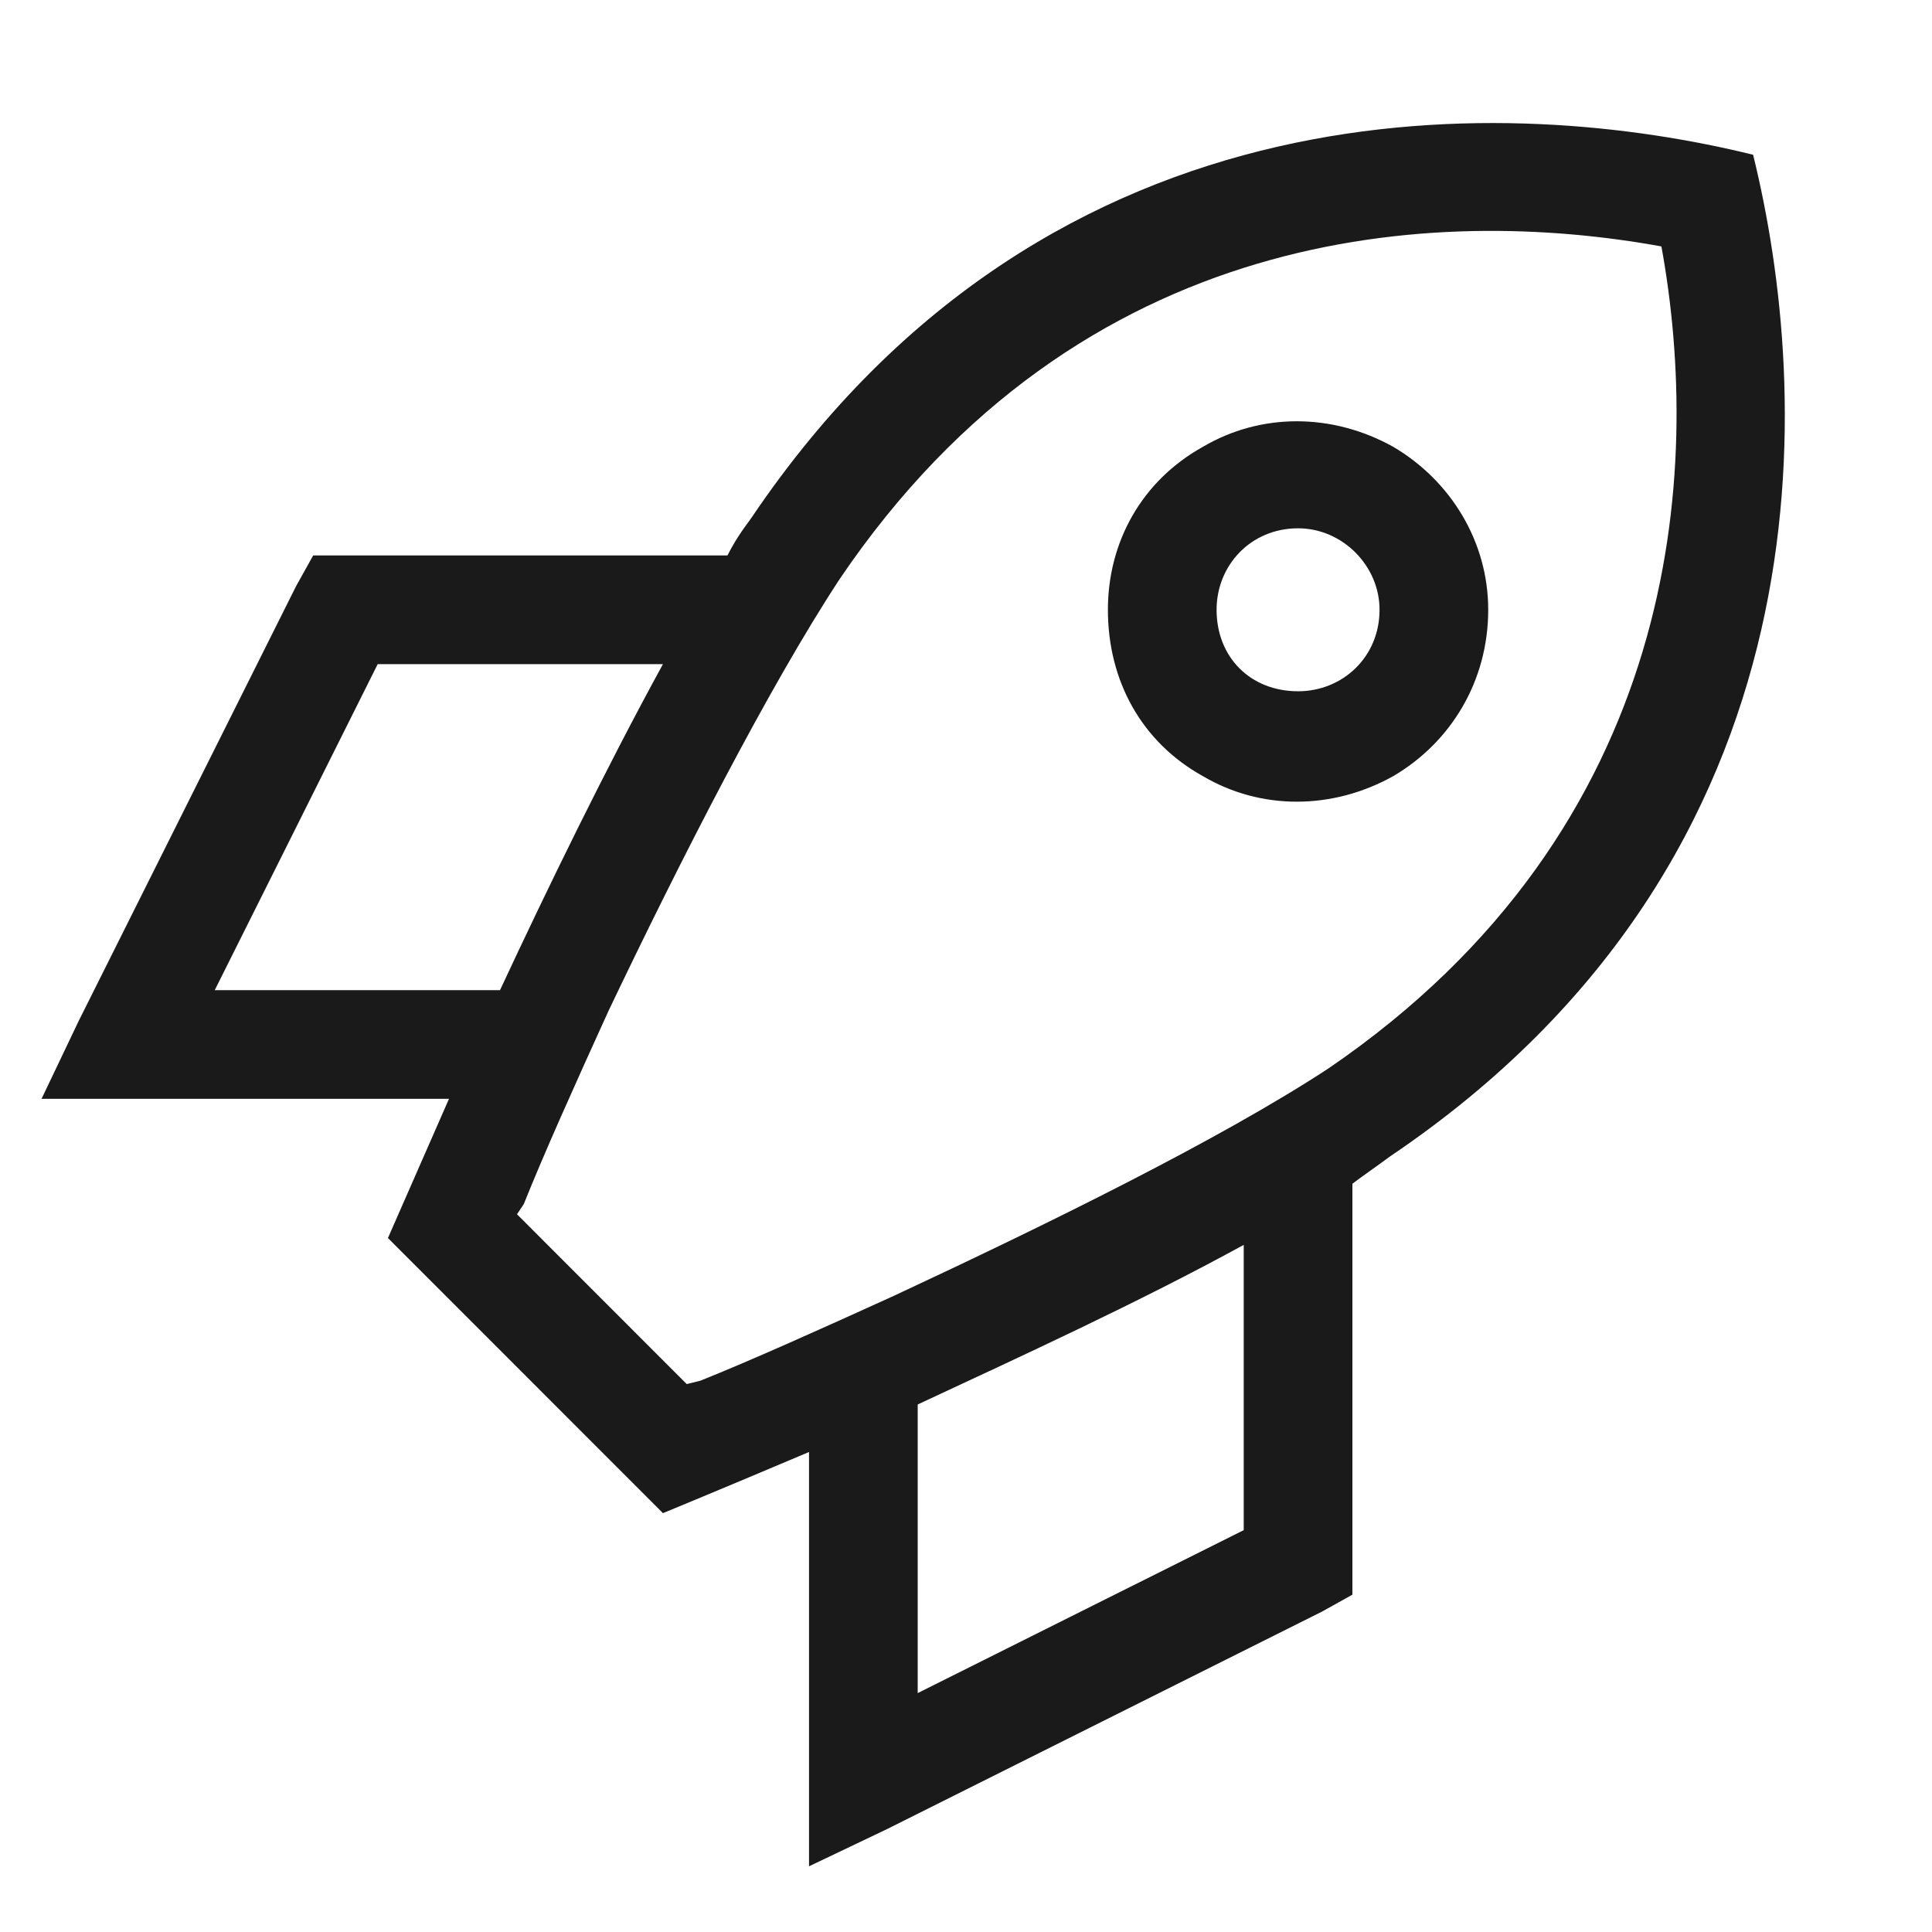
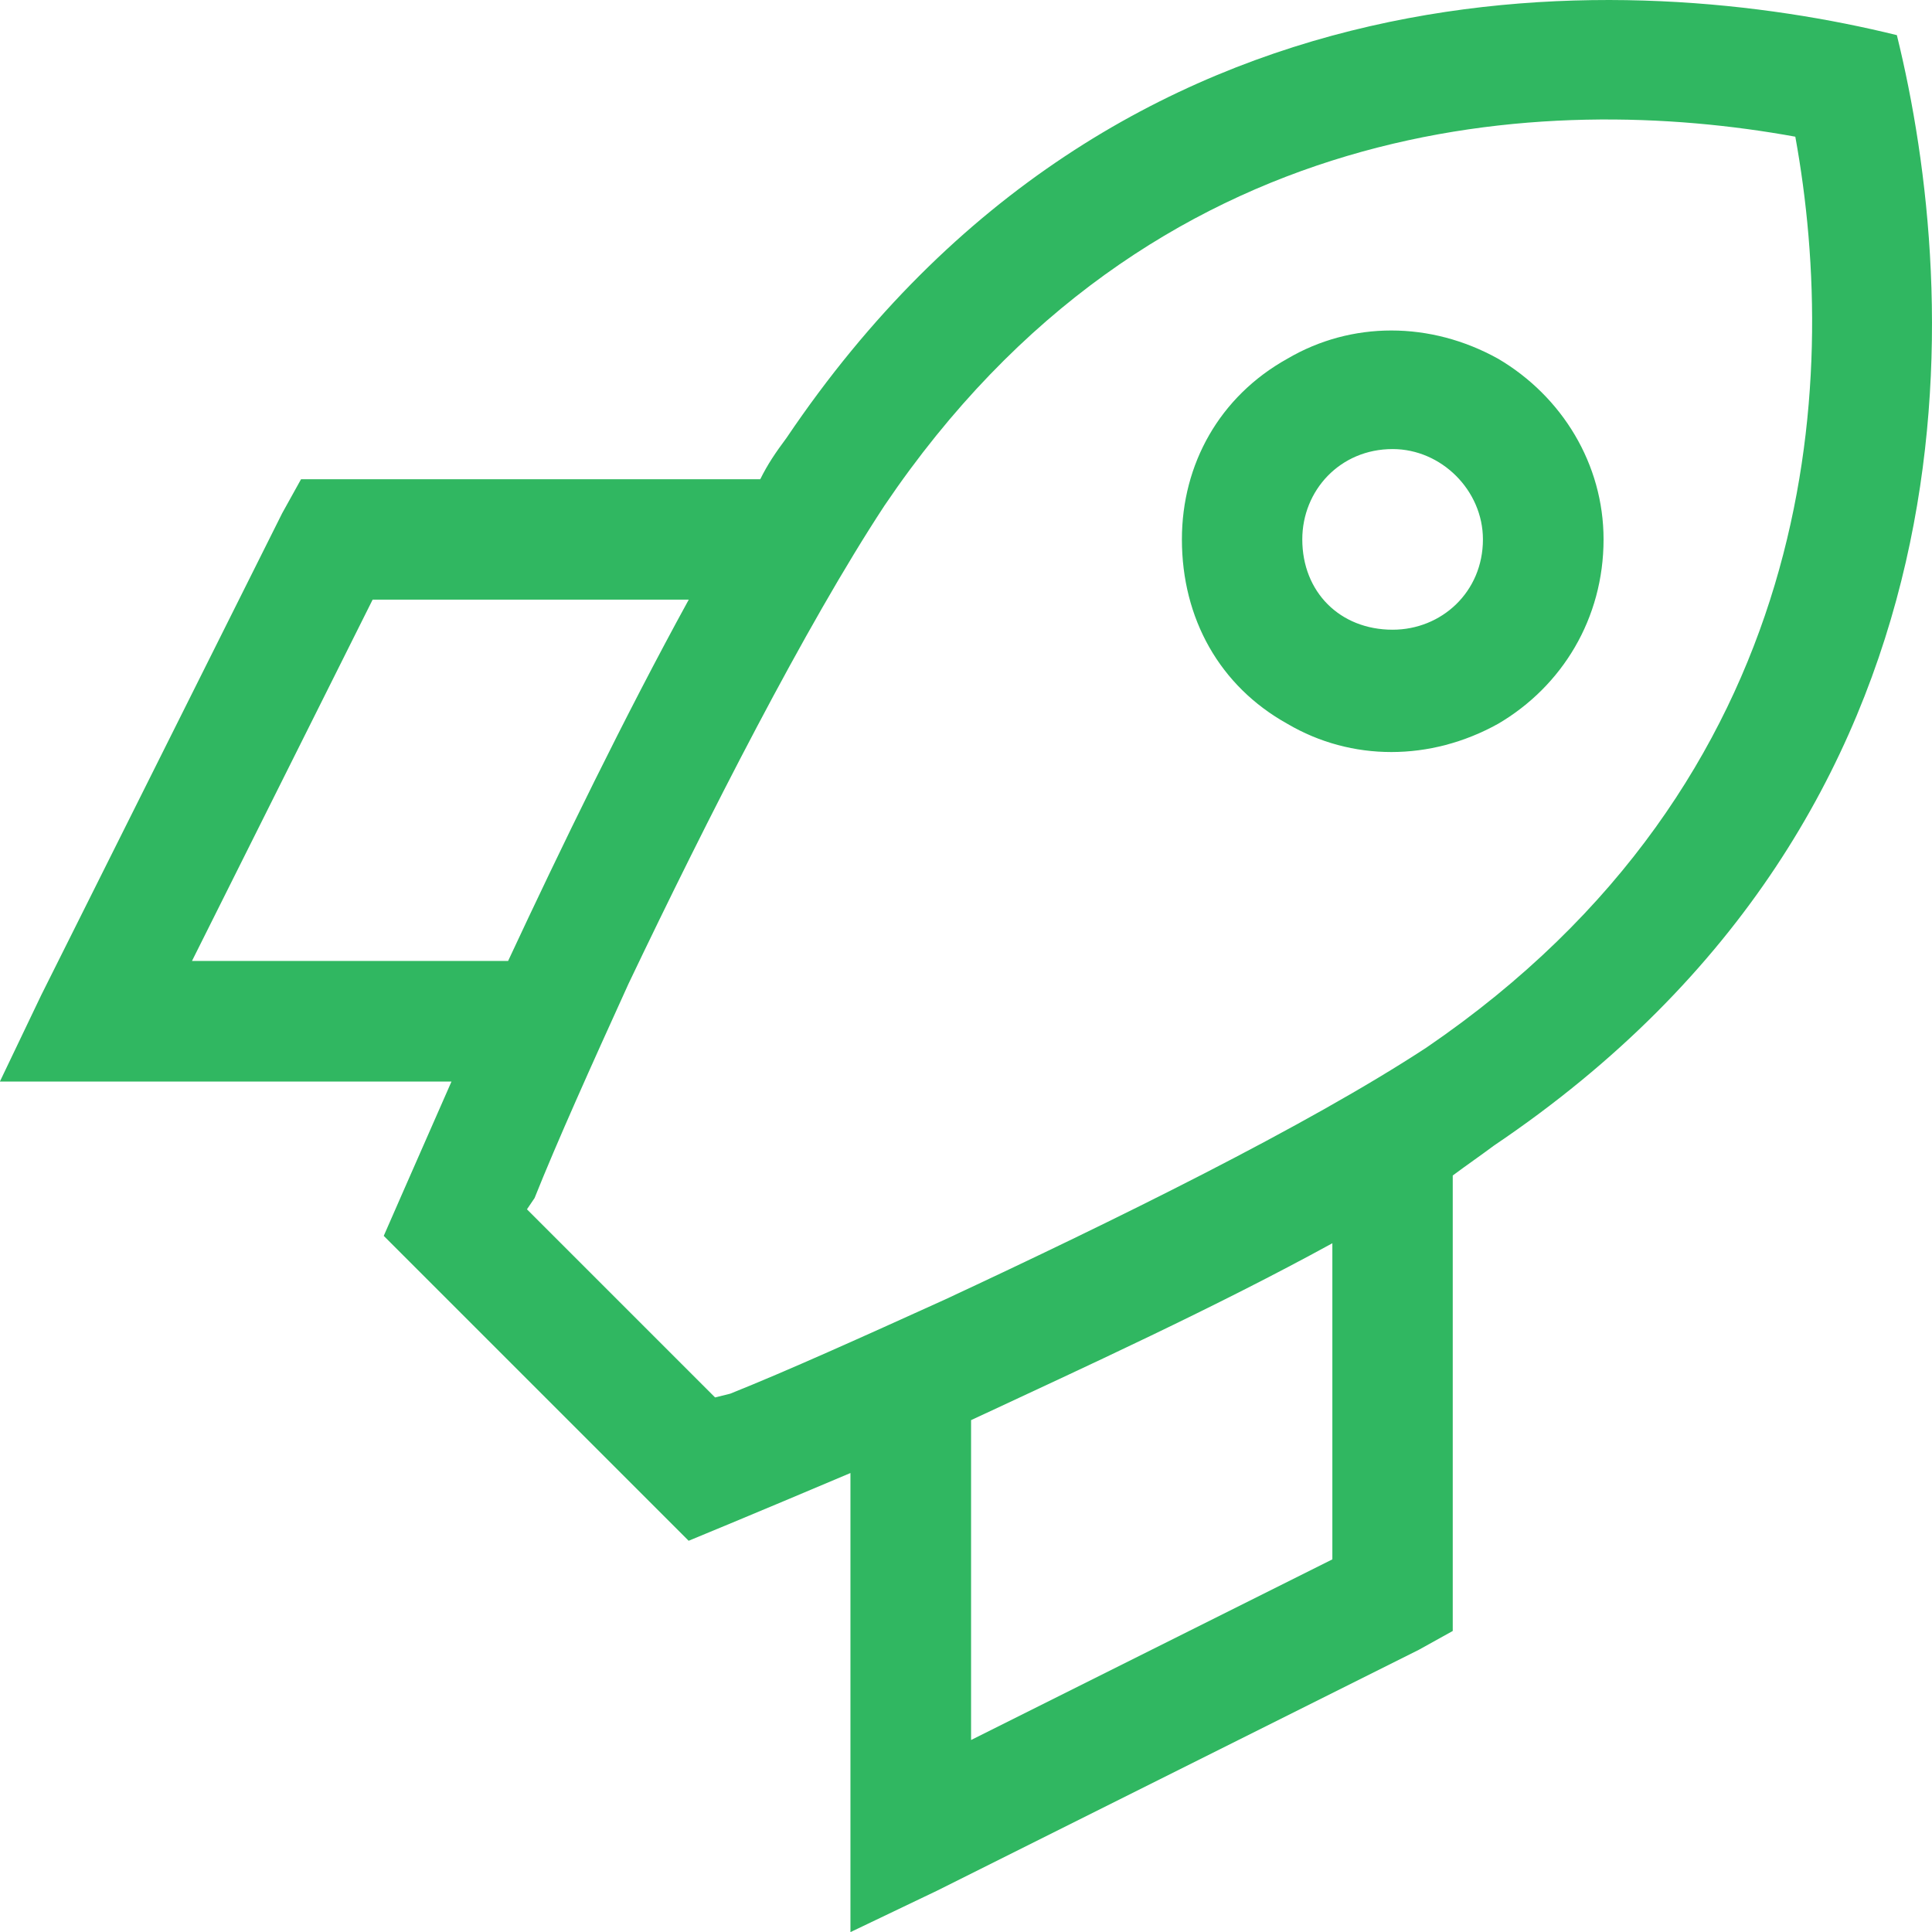
- <svg xmlns="http://www.w3.org/2000/svg" width="20" height="20" viewBox="0 0 20 20" fill="none">
-   <path d="M14 12.254V16.156V16.508L13.684 16.684L9.184 18.934L8.375 19.32V18.406V15.031C7.461 15.418 6.863 15.664 6.863 15.664L4.016 12.816C4.016 12.816 4.262 12.254 4.648 11.375H1.344H0.43L0.816 10.566L3.066 6.066L3.242 5.75H3.594H7.531C7.602 5.609 7.672 5.504 7.777 5.363C10.906 0.723 15.723 1.004 18.148 1.602C18.746 4.027 19.027 8.844 14.387 11.973C14.246 12.078 14.141 12.148 14 12.254ZM12.875 12.887C11.785 13.484 10.555 14.047 9.5 14.539V17.527L12.875 15.84V12.887ZM5.176 10.25C5.668 9.195 6.266 7.965 6.863 6.875H3.91L2.223 10.25H5.176ZM5.352 12.57L7.109 14.328L7.25 14.293C7.777 14.082 8.48 13.766 9.254 13.414C10.836 12.676 12.629 11.797 13.754 11.059C17.41 8.562 17.621 4.871 17.199 2.551C14.879 2.129 11.188 2.305 8.691 5.996C7.953 7.121 7.039 8.914 6.301 10.461C5.949 11.234 5.633 11.938 5.422 12.465L5.352 12.57ZM13.438 7.156C13.895 7.156 14.281 6.805 14.281 6.312C14.281 5.855 13.895 5.469 13.438 5.469C12.945 5.469 12.594 5.855 12.594 6.312C12.594 6.805 12.945 7.156 13.438 7.156ZM11.469 6.312C11.469 5.609 11.82 4.977 12.453 4.625C13.051 4.273 13.789 4.273 14.422 4.625C15.02 4.977 15.406 5.609 15.406 6.312C15.406 7.051 15.02 7.684 14.422 8.035C13.789 8.387 13.051 8.387 12.453 8.035C11.82 7.684 11.469 7.051 11.469 6.312Z" fill="#1a1a1a" />
+ <svg xmlns="http://www.w3.org/2000/svg" fill="none" height="16" viewBox="0 0 16 16" width="16">
+   <path d="m12.031 9.735v3.46.312l-.281.156-3.99 1.995-.717.343v-.81-2.992c-.81.343-1.34.561-1.34.561l-2.525-2.525s.218-.499.561-1.278h-2.93-.81l.343-.717 1.995-3.99.156-.281h.312 3.491c.062-.125.125-.218.218-.343 2.774-4.114 7.044-3.865 9.195-3.335.53 2.151.779 6.421-3.335 9.195-.125.093-.218.156-.343.249zm-.997.561c-.966.53-2.057 1.029-2.992 1.465v2.649l2.992-1.496zm-6.826-2.338c.436-.935.966-2.026 1.496-2.992h-2.618l-1.496 2.992zm.156 2.057 1.558 1.558.125-.031c.468-.187 1.091-.468 1.777-.779 1.403-.654 2.992-1.434 3.99-2.088 3.241-2.213 3.429-5.486 3.054-7.543-2.057-.374-5.33-.218-7.543 3.055-.655.997-1.465 2.587-2.119 3.958-.312.686-.592 1.309-.779 1.777zm7.169-4.8c.405 0 .748-.312.748-.748 0-.405-.343-.748-.748-.748-.436 0-.748.343-.748.748 0 .436.312.748.748.748zm-1.745-.748c0-.623.312-1.184.873-1.496.53-.312 1.185-.312 1.746 0 .53.312.873.873.873 1.496 0 .655-.343 1.216-.873 1.527-.561.312-1.216.312-1.746 0-.561-.312-.873-.873-.873-1.527z" fill="#30b761" />
</svg>
